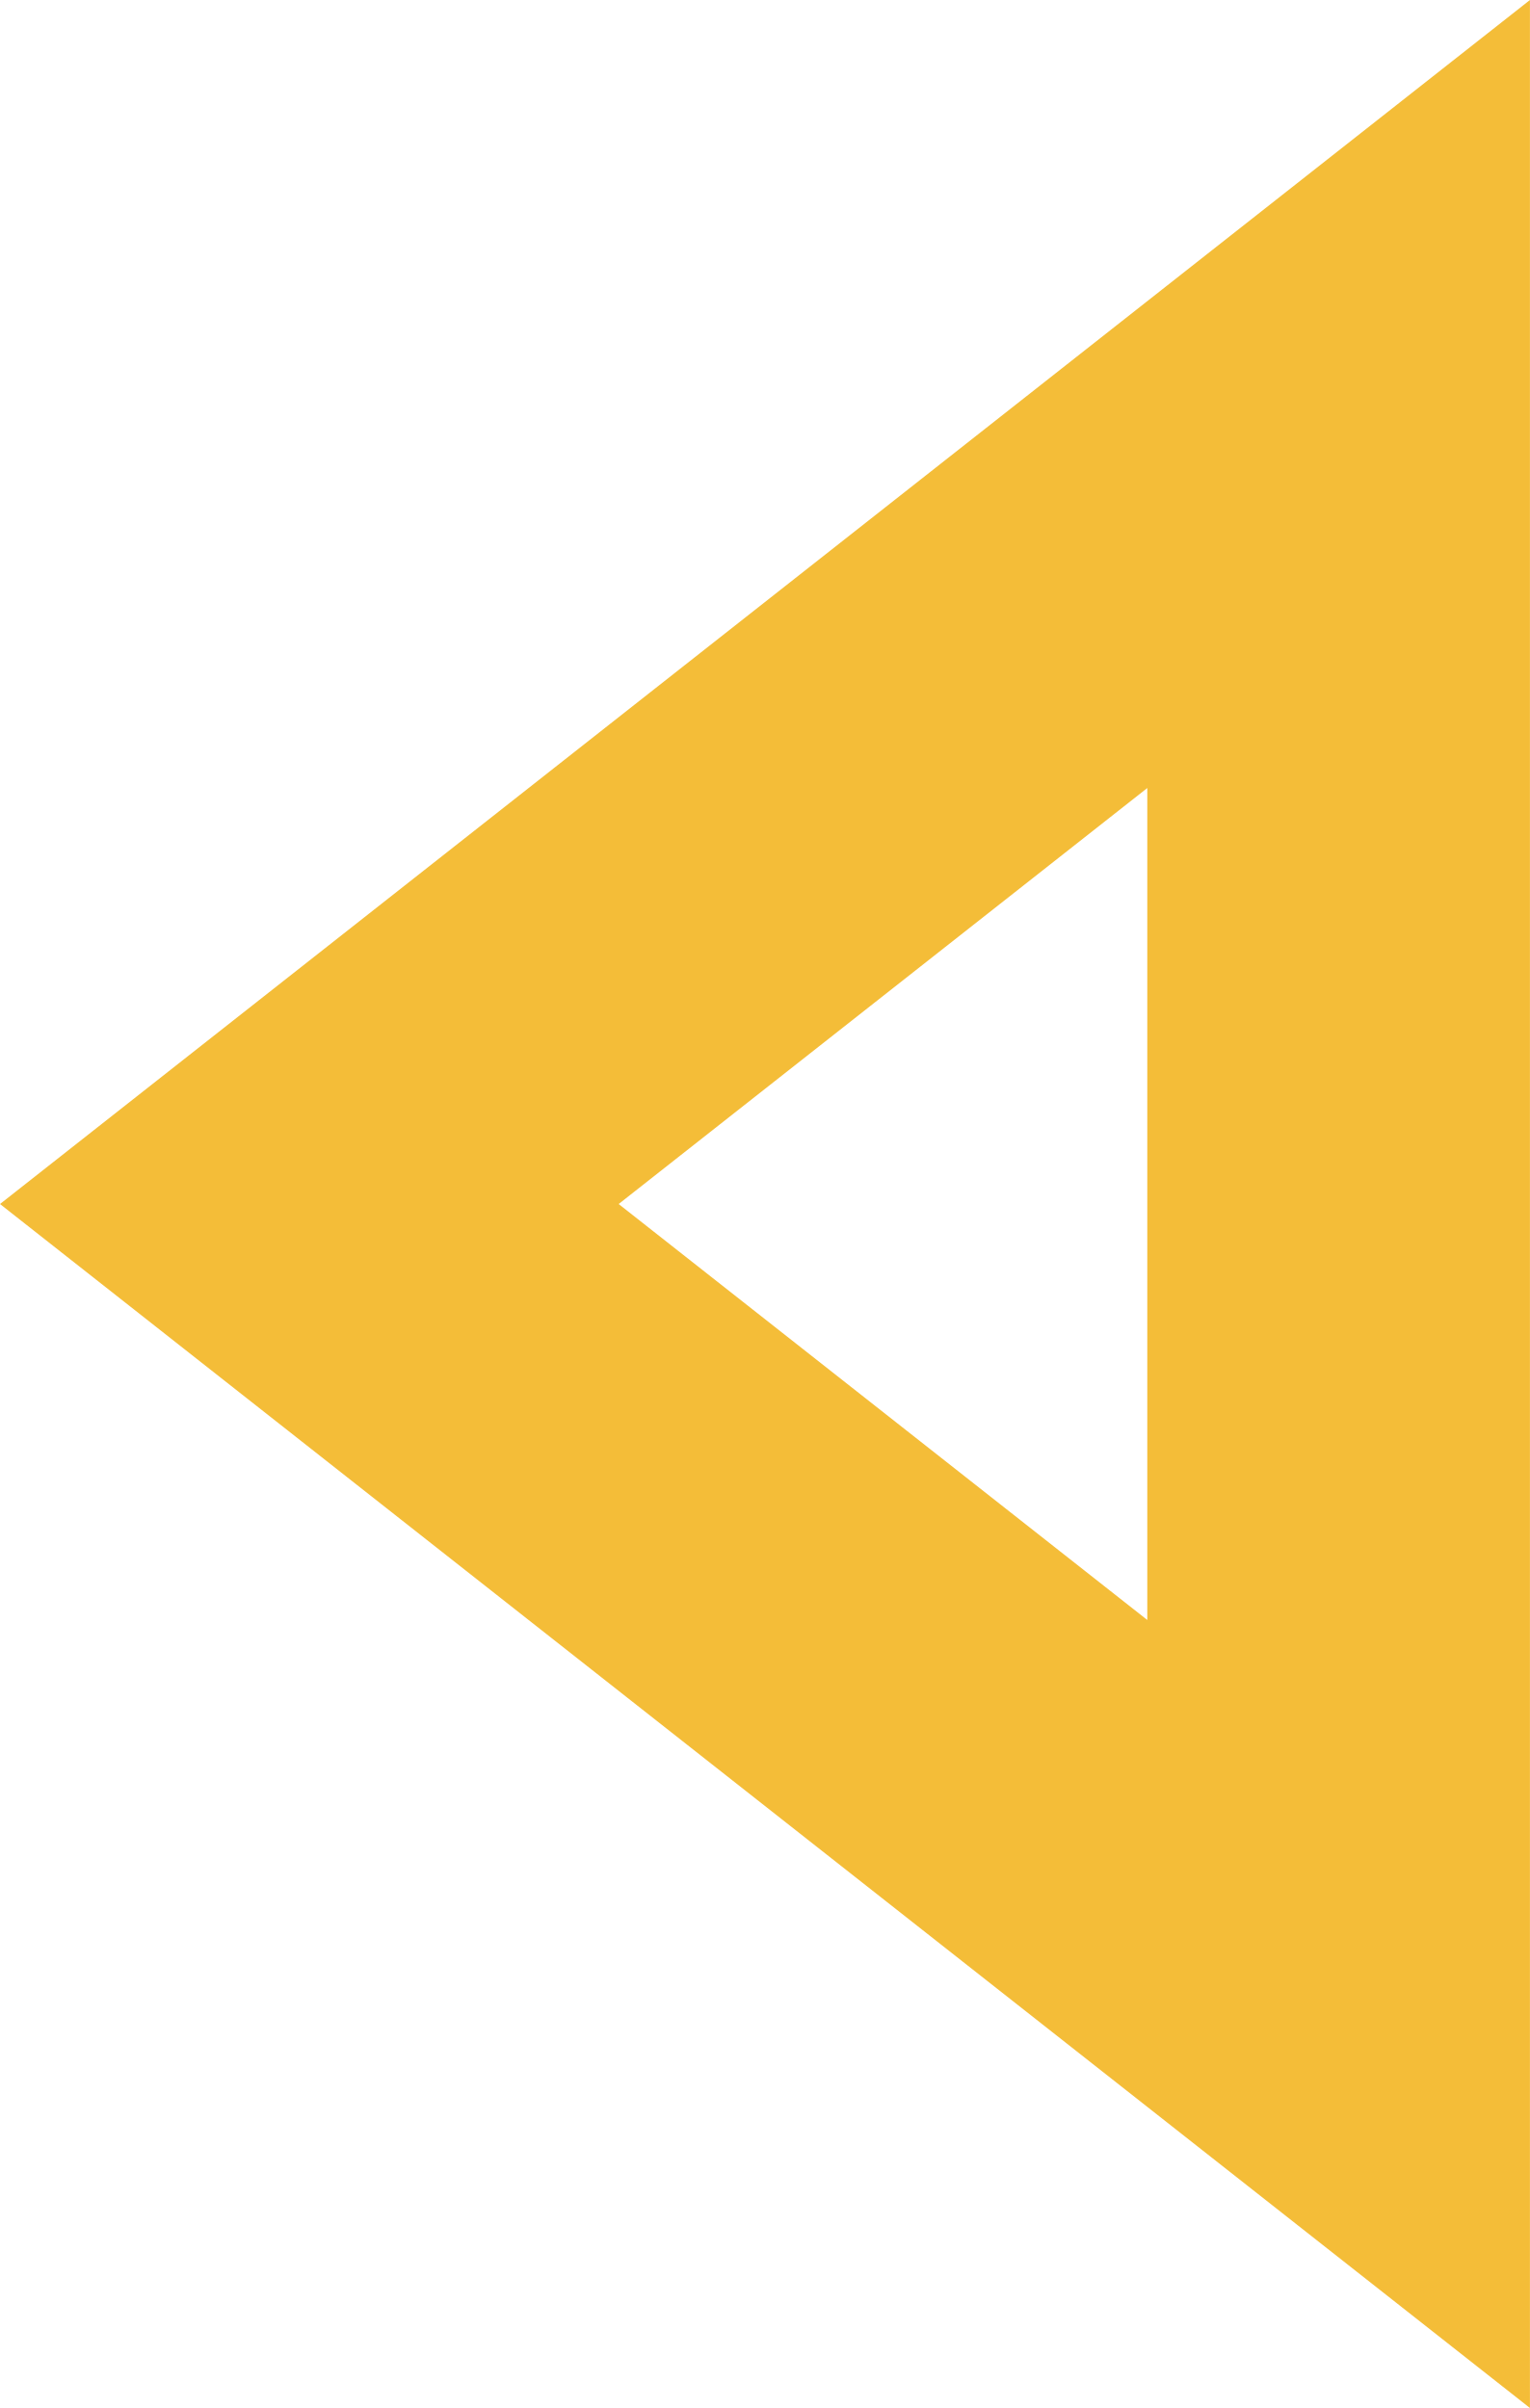
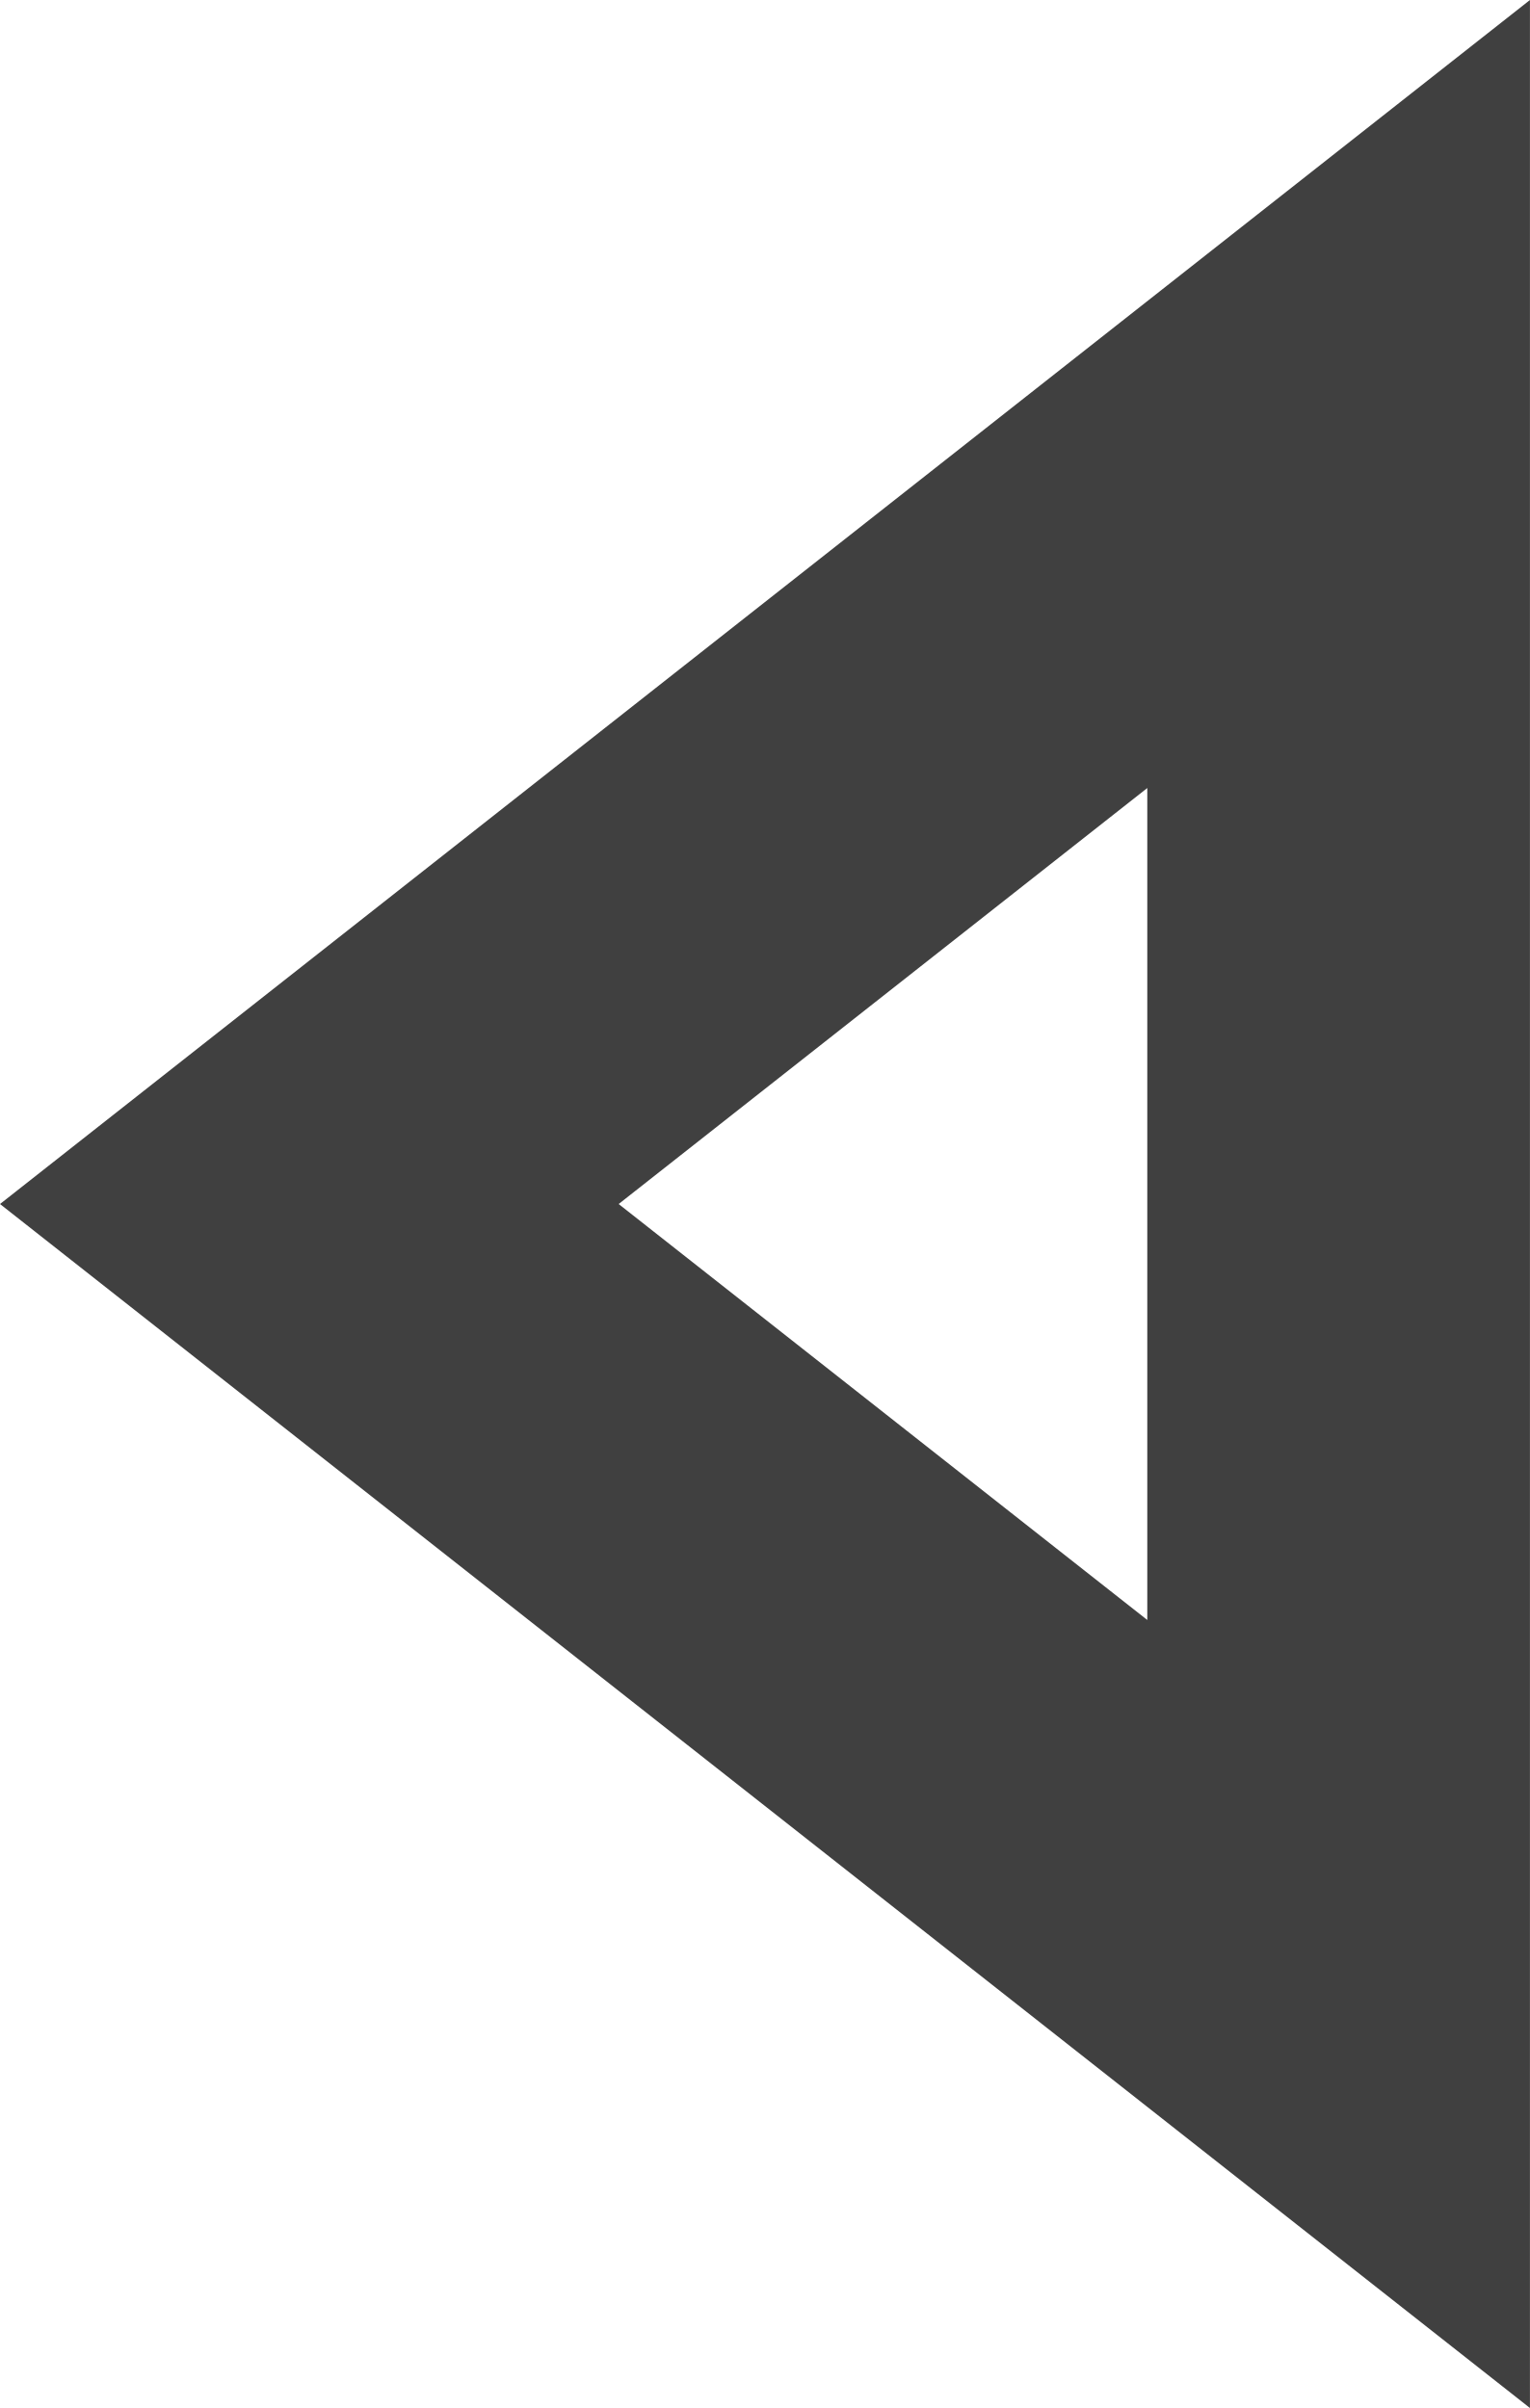
<svg xmlns="http://www.w3.org/2000/svg" version="1.1" id="Layer_1" x="0px" y="0px" width="200px" height="314.872px" viewBox="0 0 200 314.872" style="enable-background:new 0 0 200 314.872;" xml:space="preserve">
  <g id="change1">
-     <path style="fill:#F4BD38;" d="M0,157.439l200,157.433V0L0,157.439z M149.977,211.829l-69.104-54.39l69.104-54.395V211.829z" />
+     <path style="fill:#404040;" d="M0,157.439l200,157.433V0L0,157.439z M149.977,211.829l-69.104-54.39l69.104-54.395V211.829z" />
  </g>
</svg>
